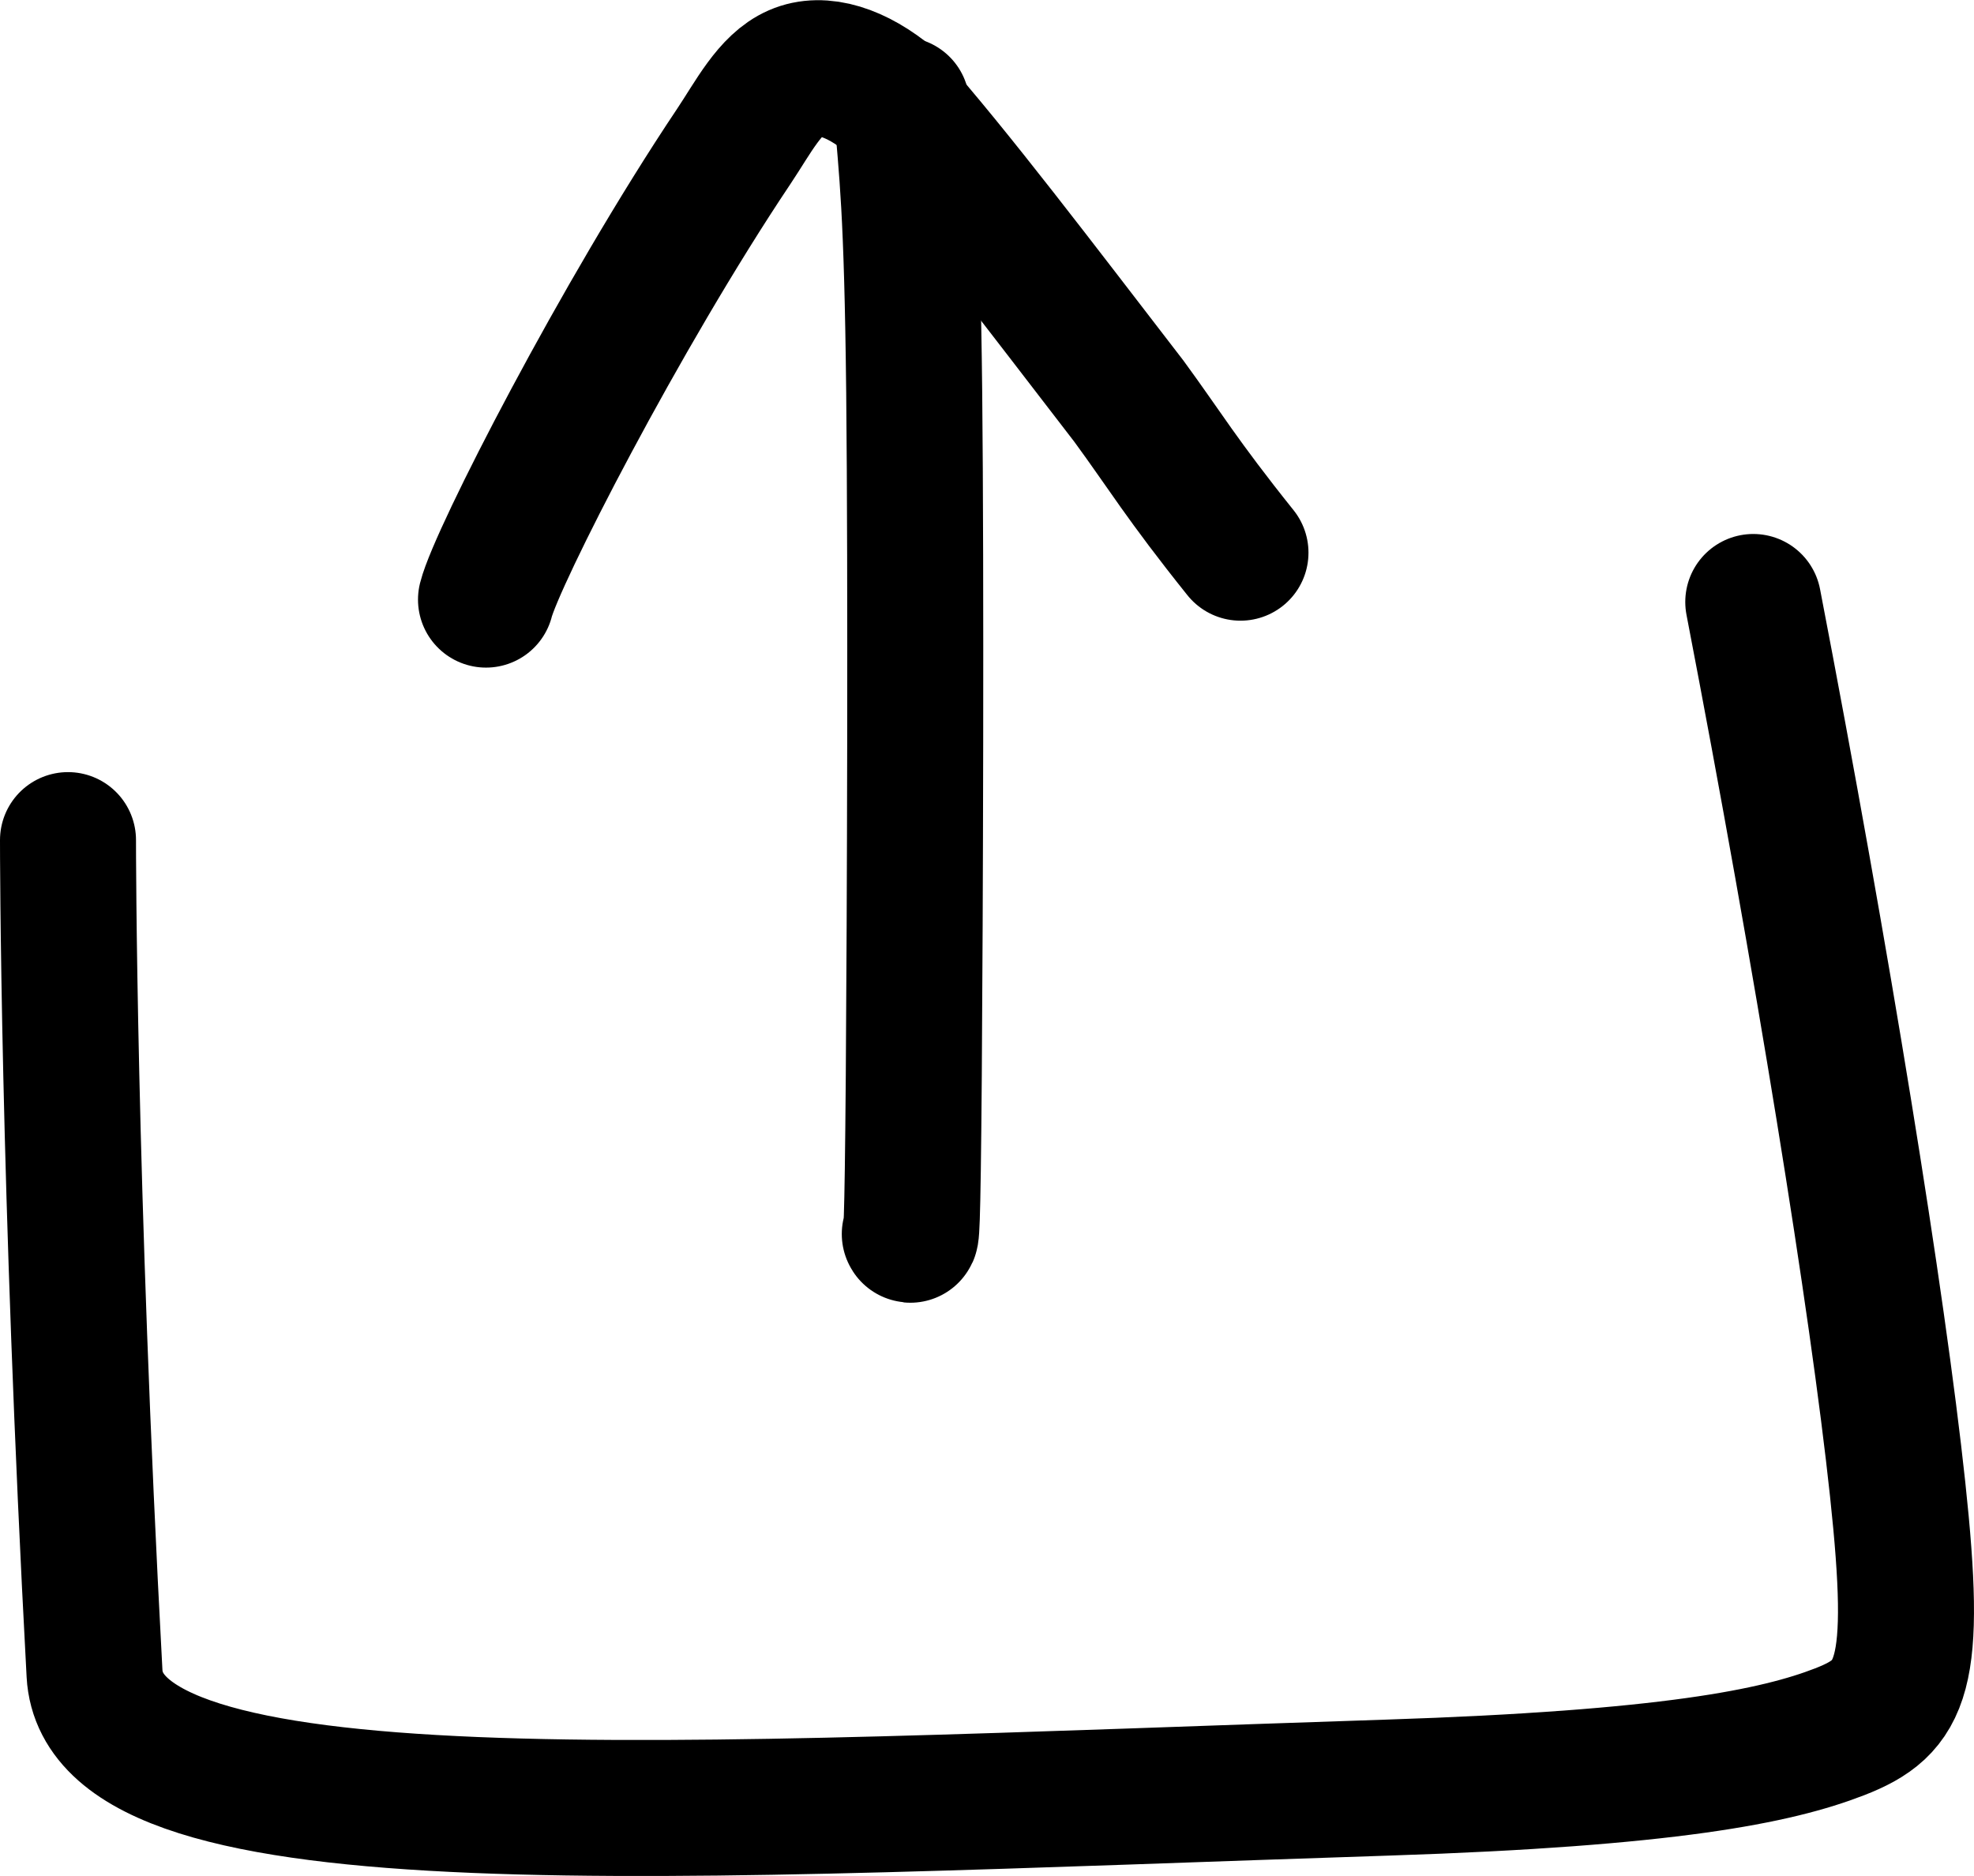
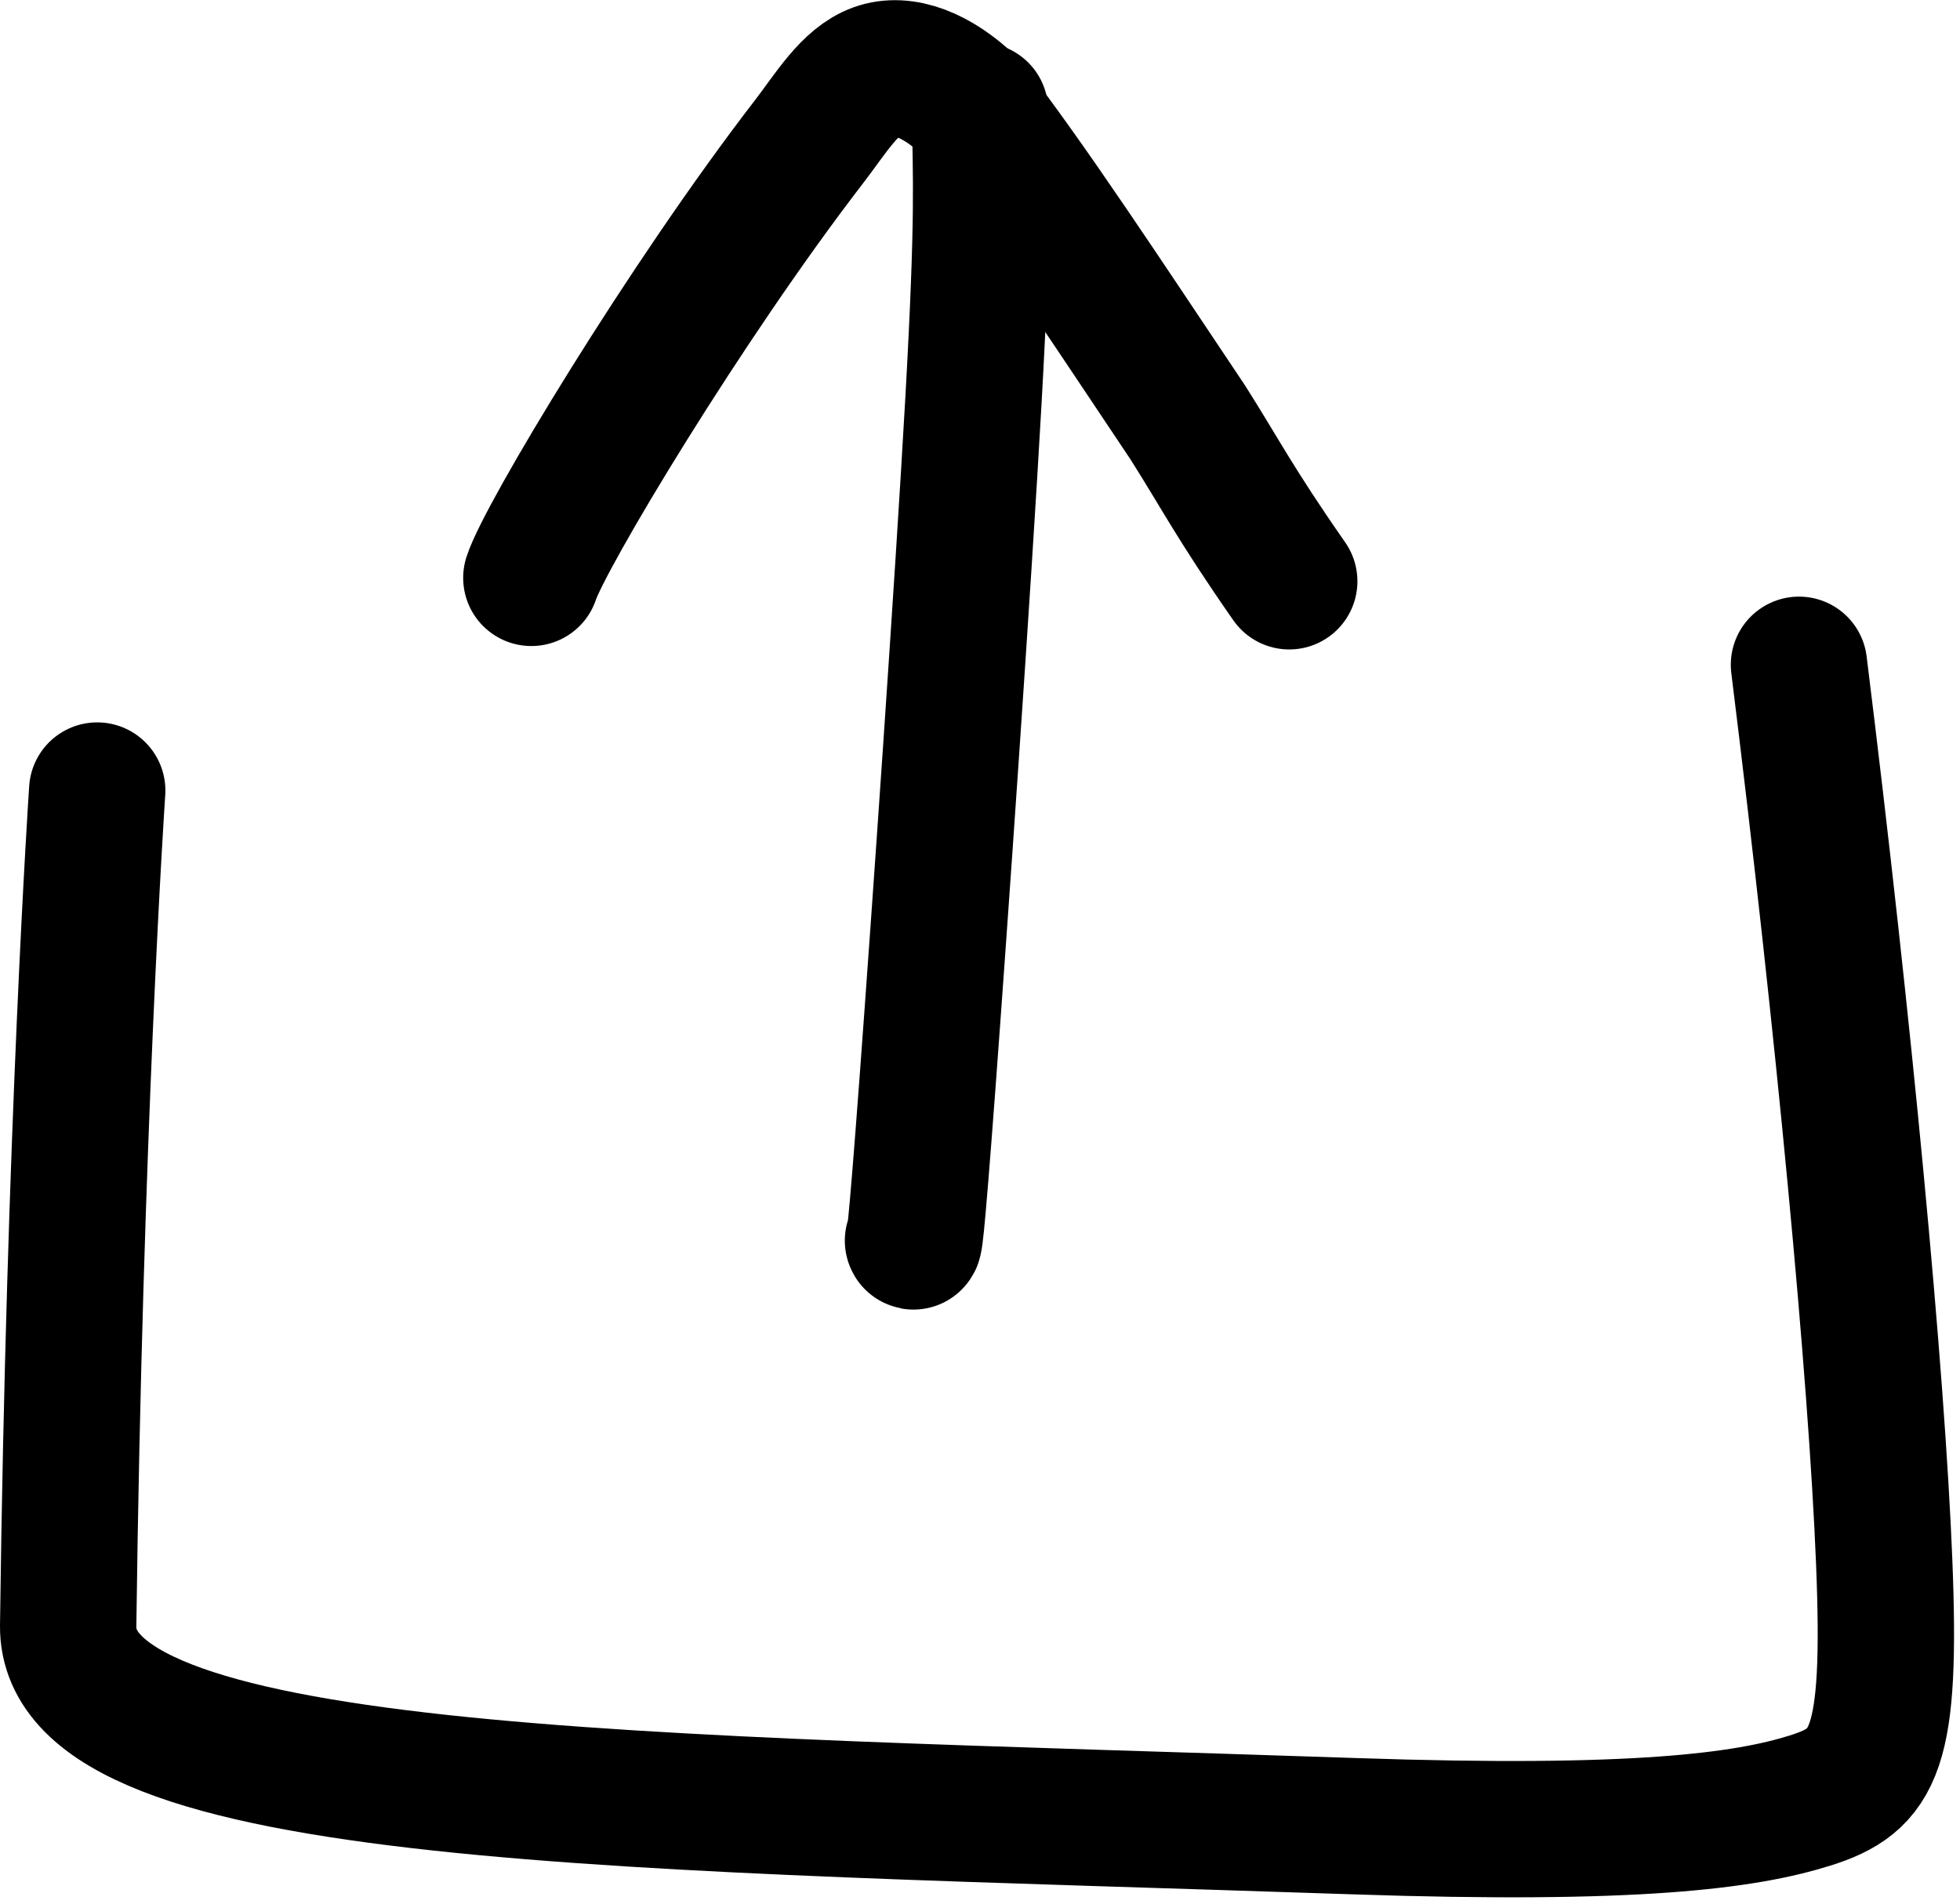
- <svg xmlns="http://www.w3.org/2000/svg" preserveAspectRatio="none" overflow="visible" style="display: block;" width="29.029" height="27.589" viewBox="0 0 29.029 27.589" fill="none">
+ <svg xmlns="http://www.w3.org/2000/svg" width="28.75" height="27.93" viewBox="0 0 28.75 27.93" fill="none" overflow="visible">
  <g id="Group 154">
-     <path id="Vector 582" d="M1 12.355C1 12.486 1 17.372 1.39 24.61C1.529 27.184 9.826 26.635 20.411 26.289C24.537 26.154 26.125 25.829 27.054 25.468C27.983 25.107 28.201 24.649 27.906 21.899C27.612 19.15 26.798 14.123 25.783 8.853" stroke-width="2" stroke-linecap="round" stroke-linejoin="round" stroke="currentColor" />
-     <path id="Vector 583" d="M13.379 18.148C13.399 18.189 13.419 18.229 13.438 15.813C13.456 13.396 13.473 8.521 13.444 5.773C13.414 3.024 13.337 2.549 13.258 1.543" stroke-width="2" stroke-linecap="round" stroke-linejoin="round" stroke="currentColor" />
-     <path id="Vector 585" d="M7.147 8.818C7.302 8.202 9.125 4.641 10.788 2.157C11.077 1.725 11.321 1.235 11.706 1.068C12.09 0.9 12.6 1.064 13.091 1.476C14.036 2.541 15.289 4.198 16.601 5.9C17.128 6.619 17.374 7.044 18.242 8.128" stroke-width="2" stroke-linecap="round" stroke-linejoin="round" stroke="currentColor" />
+     <path id="Vector 582" d="M1.426 11.598C1.417 11.729 1.092 16.604 1 23.852C0.967 26.429 9.283 26.434 19.867 26.792C23.993 26.932 25.599 26.714 26.55 26.416C27.501 26.117 27.749 25.674 27.638 22.911C27.527 20.148 27.049 15.078 26.388 9.753" stroke="currentColor" stroke-width="2" stroke-linecap="round" stroke-linejoin="round" />
+     <path id="Vector 583" d="M13.392 18.202C13.409 18.244 13.426 18.285 13.606 15.876C13.785 13.466 14.126 8.603 14.28 5.858C14.433 3.113 14.388 2.634 14.376 1.625" stroke="currentColor" stroke-width="2" stroke-linecap="round" stroke-linejoin="round" />
+     <path id="Vector 585" d="M7.794 8.478C7.99 7.873 10.046 4.442 11.871 2.074C12.188 1.662 12.464 1.19 12.859 1.048C13.254 0.906 13.752 1.104 14.213 1.547C15.086 2.673 16.226 4.41 17.421 6.195C17.899 6.948 18.116 7.388 18.911 8.528" stroke="currentColor" stroke-width="2" stroke-linecap="round" stroke-linejoin="round" />
  </g>
</svg>
